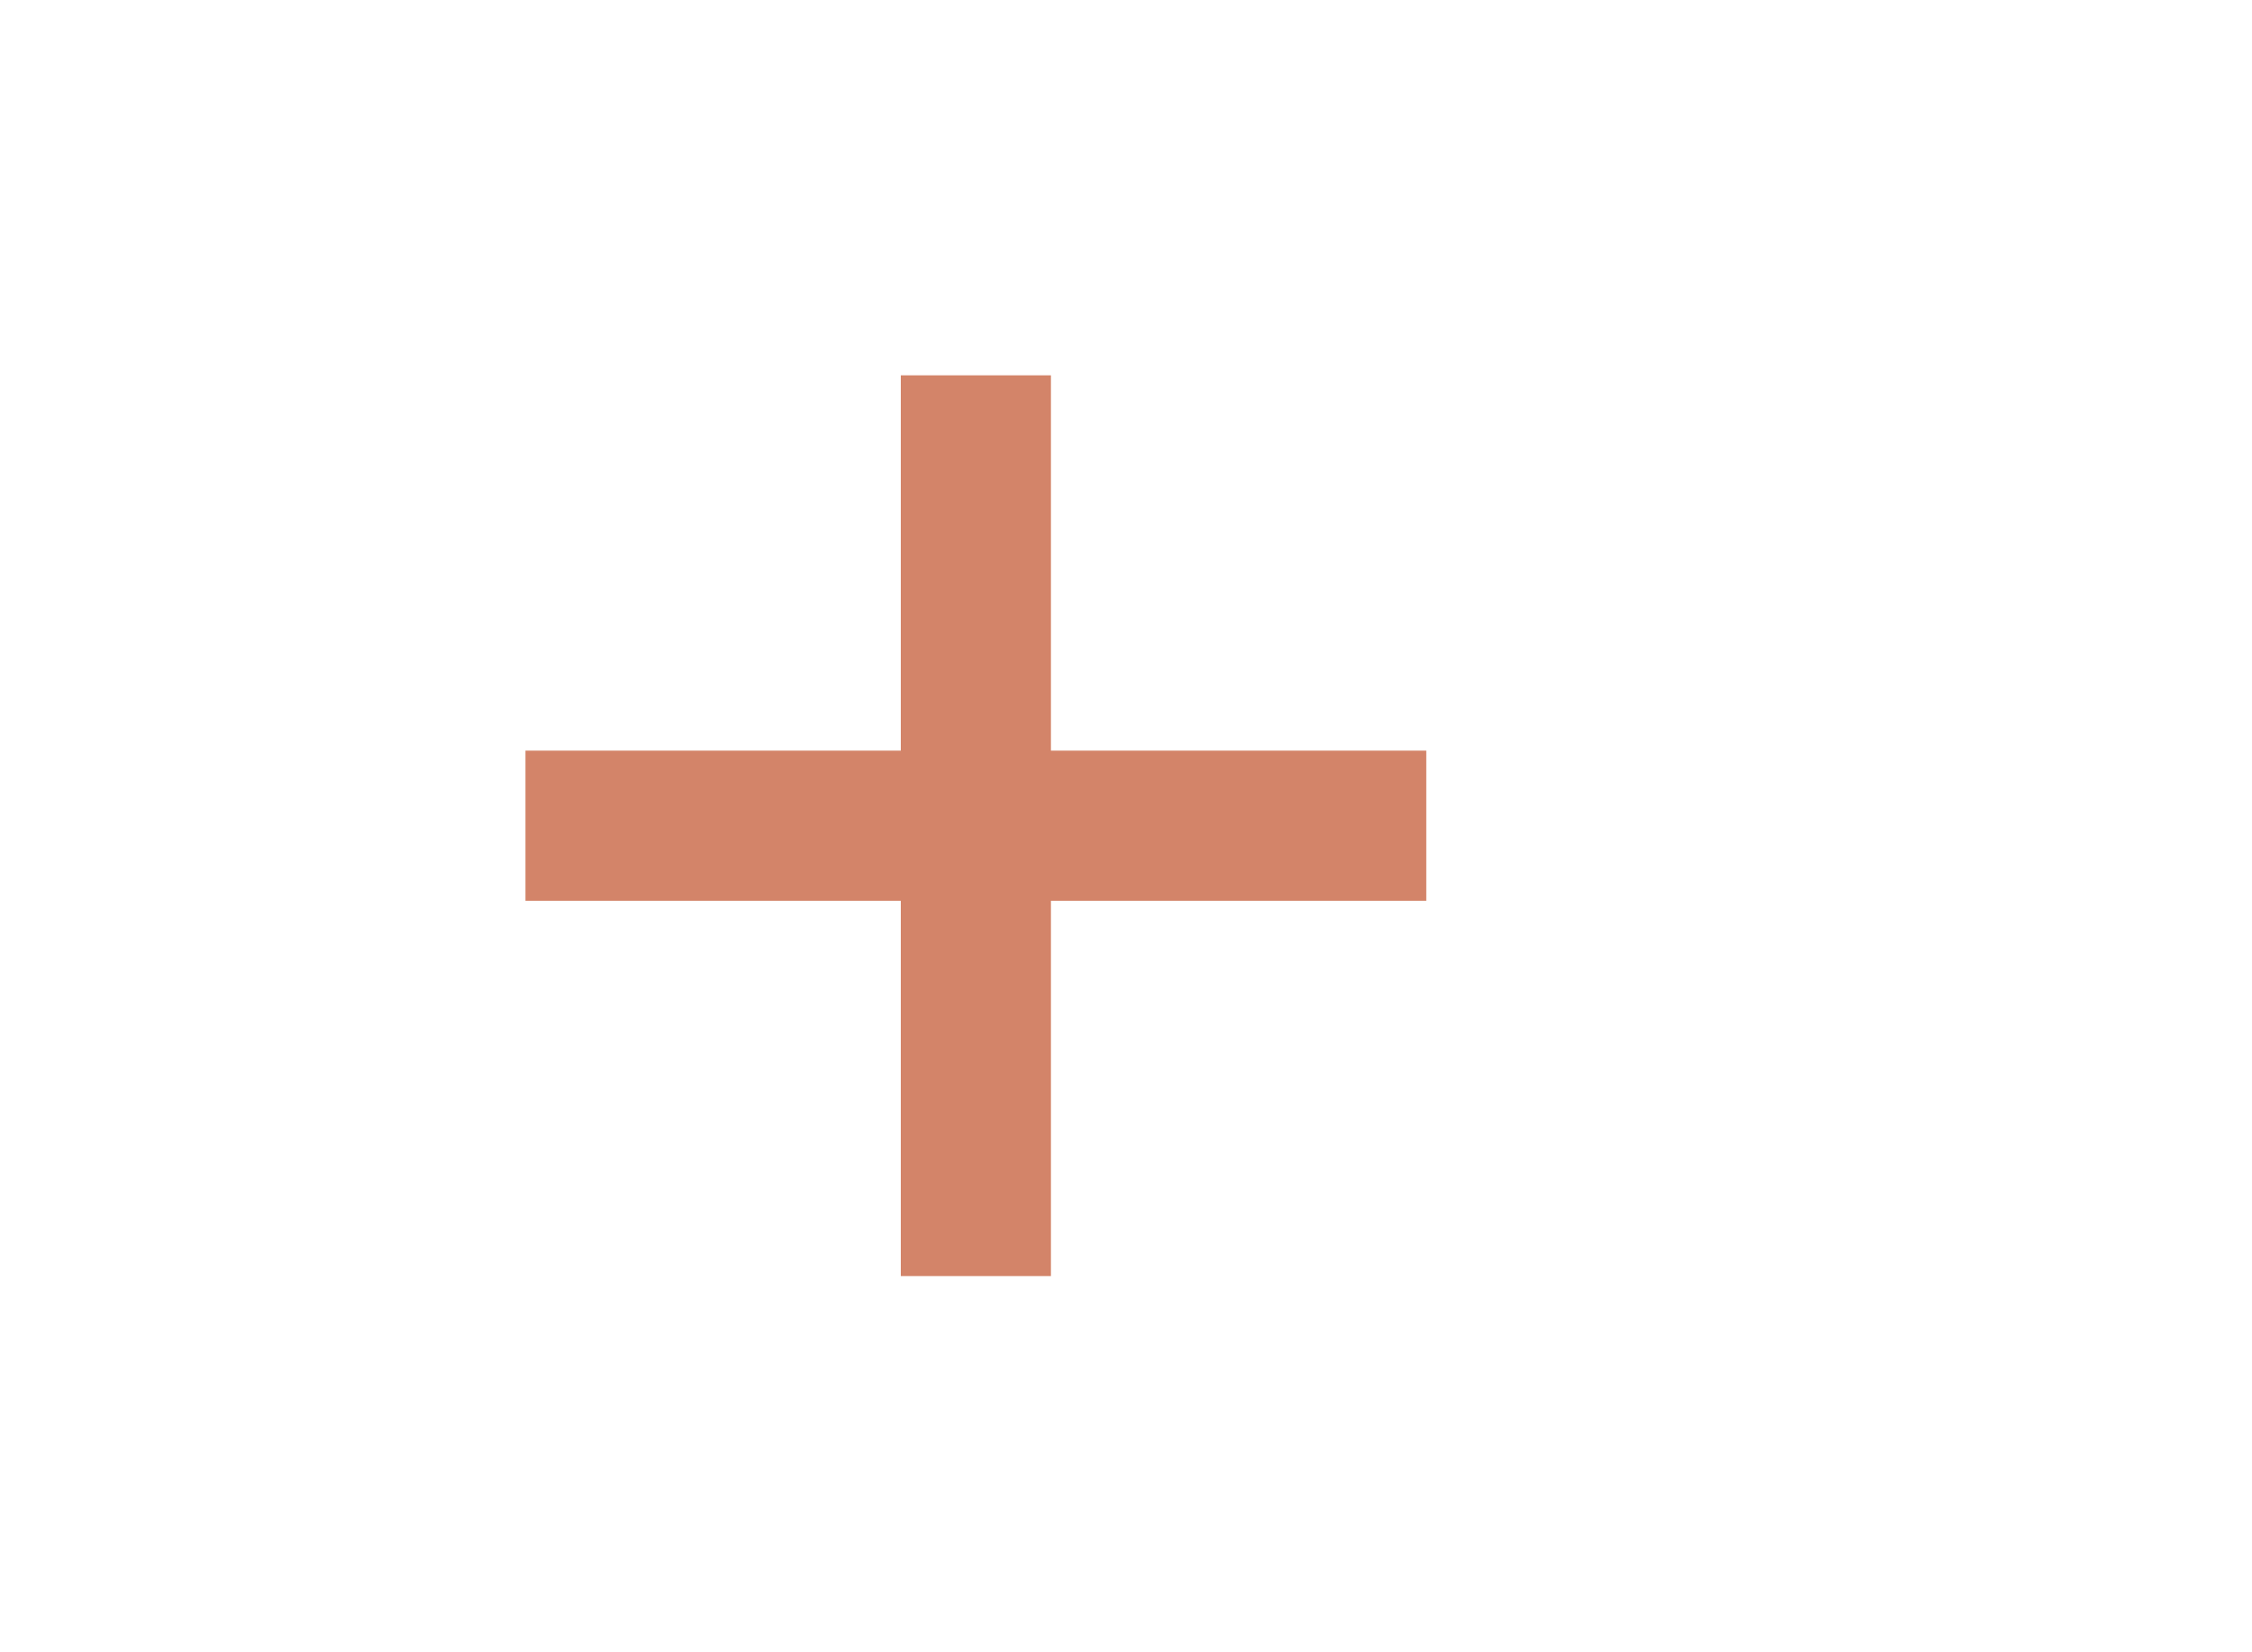
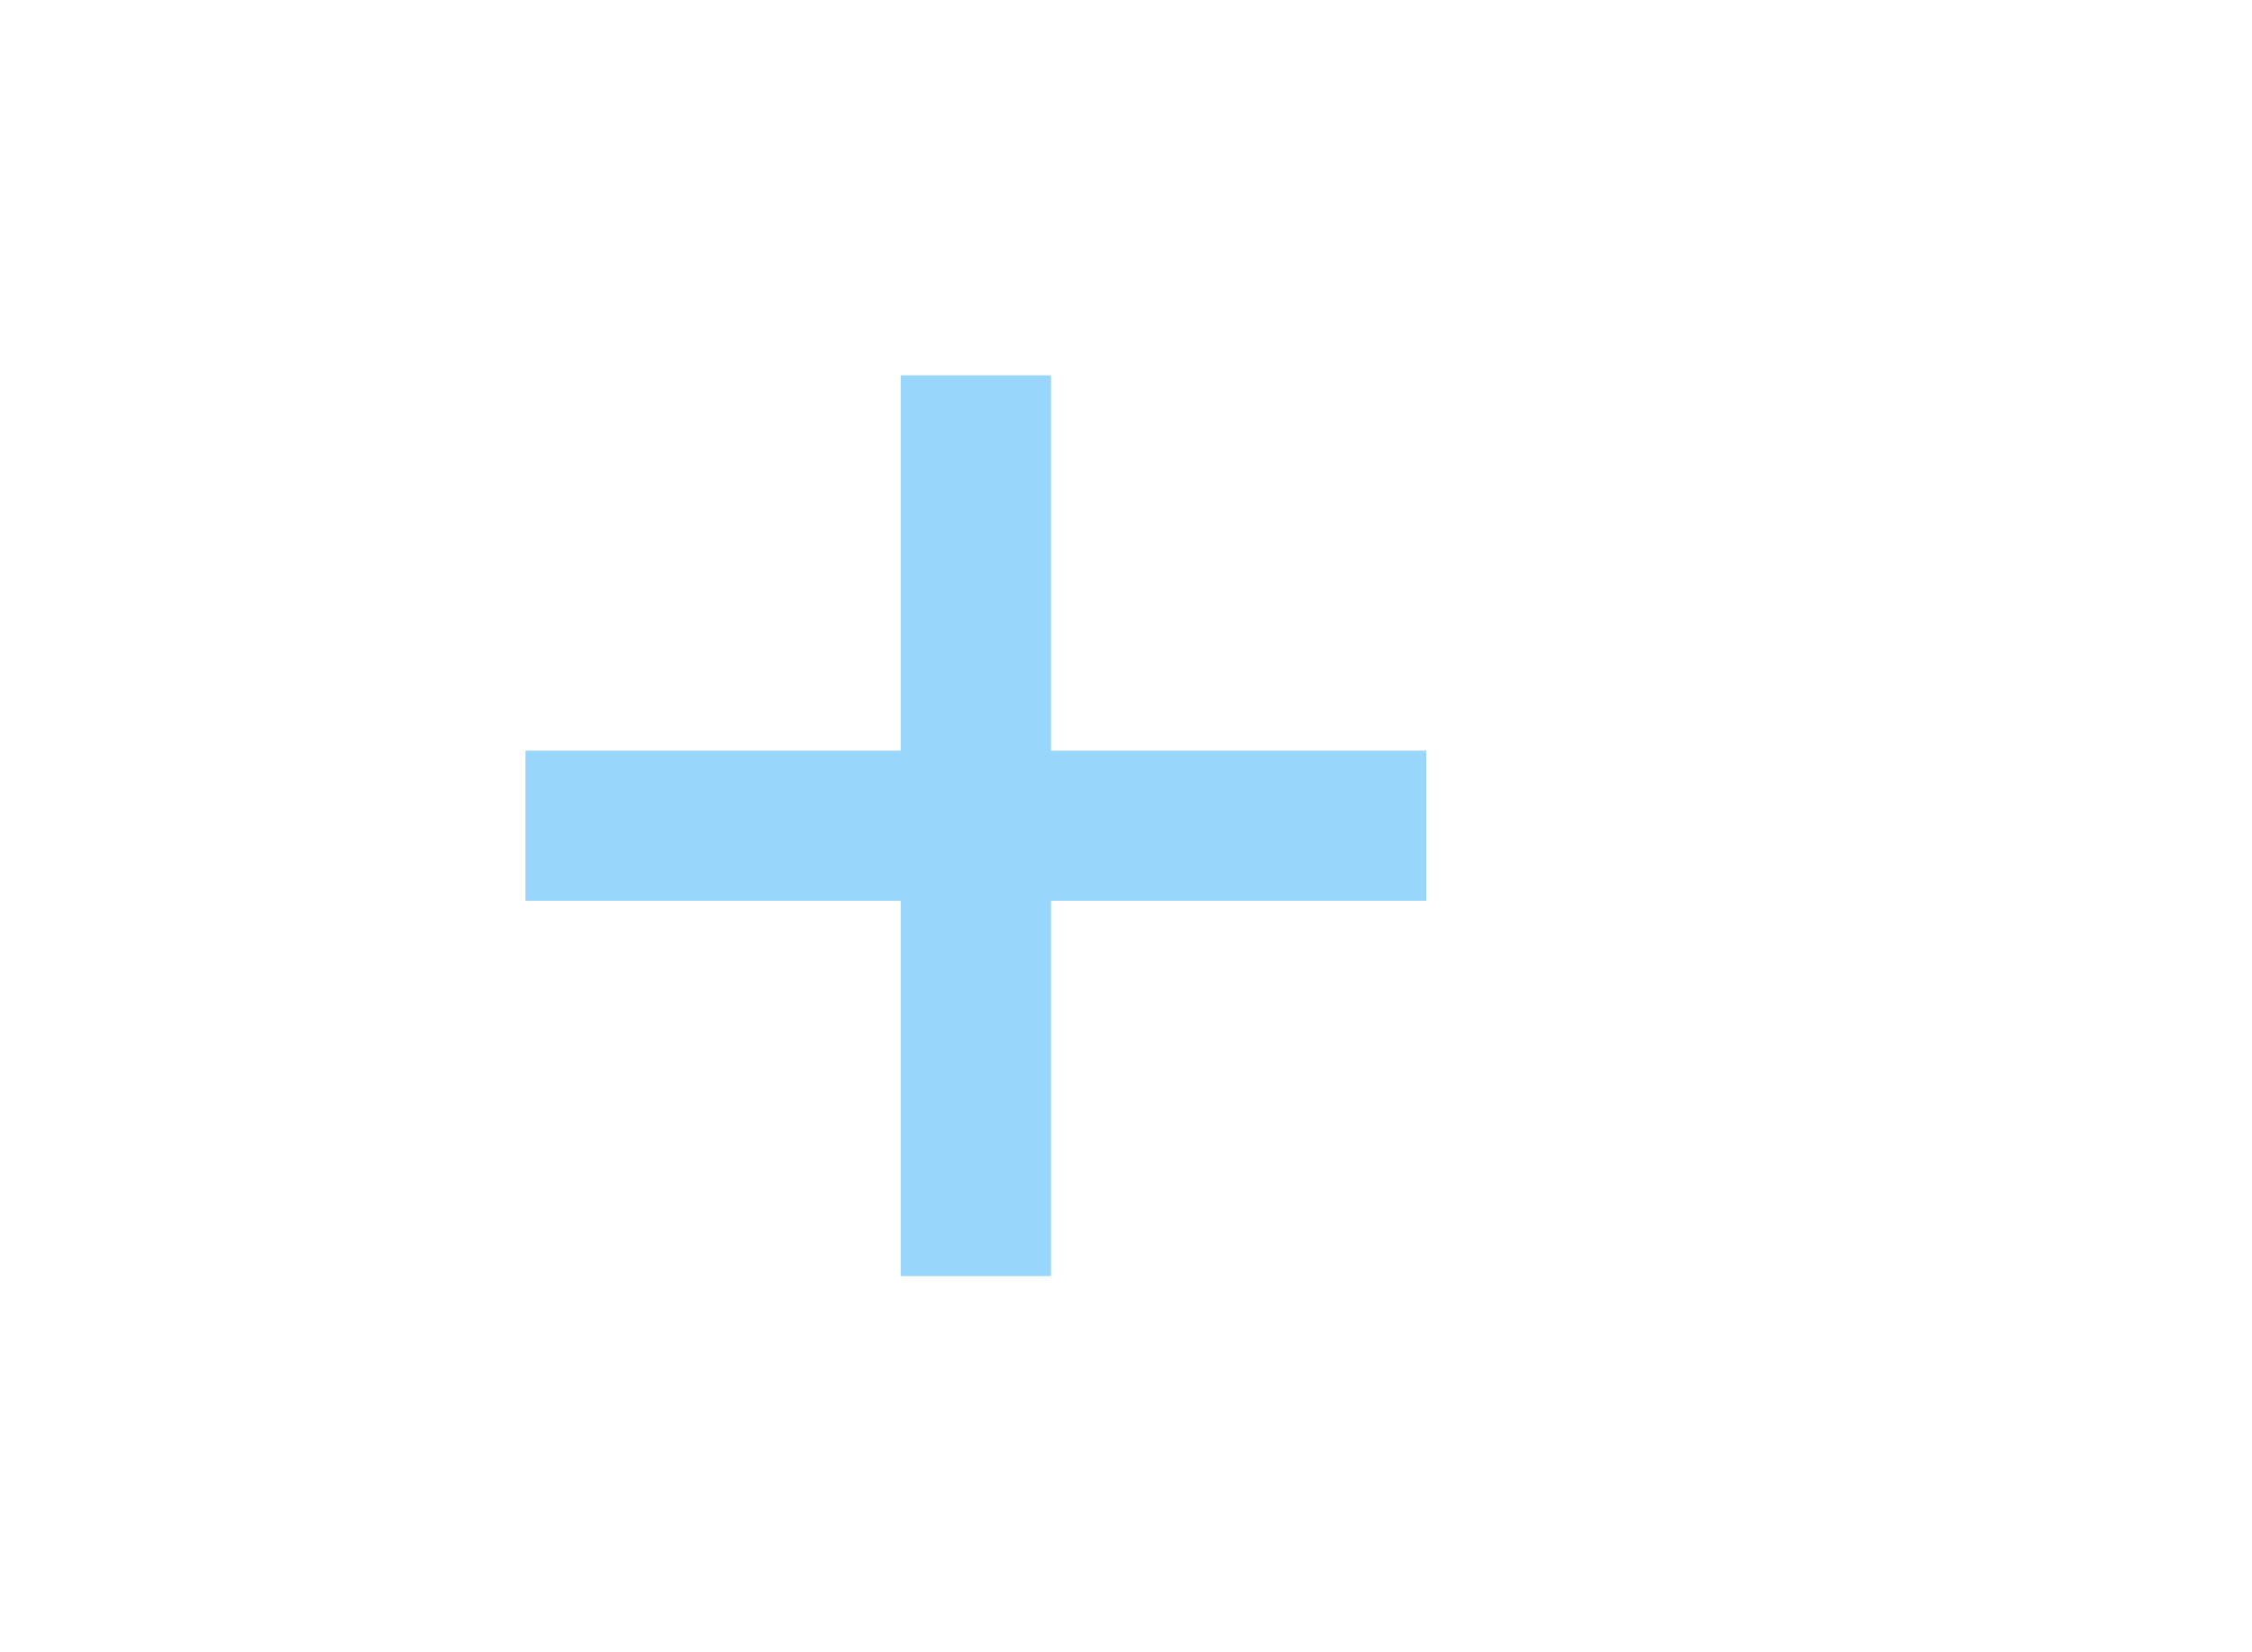
<svg xmlns="http://www.w3.org/2000/svg" version="1.1" id="Layer_1" x="0px" y="0px" viewBox="0 0 30 22" style="enable-background:new 0 0 30 22;" xml:space="preserve">
-   <style type="text/css">
+   <defs id="defs15" />
+   <style type="text/css" id="style2">
	.st0{fill-rule:evenodd;clip-rule:evenodd;fill:#D38469;}
	.st1{fill:none;}
</style>
  <g id="Add-purple">
    <g id="ic-add-purple" transform="translate(5, 3)">
-       <polygon id="Path_18951" class="st0" points="14,7 9,7 9,2 7,2 7,7 2,7 2,9 7,9 7,14 9,14 9,9 14,9   " />
+       <polygon id="Path_18951" class="st0" points="14,7 9,7 9,2 7,2 7,7 2,7 2,9 7,9 7,14 9,14 9,9 14,9   " style="fill:#98d6fd;fill-opacity:1" />
      <polygon id="Rectangle_4603" class="st1" points="0,0 16,0 16,16 0,16   " />
    </g>
  </g>
</svg>
